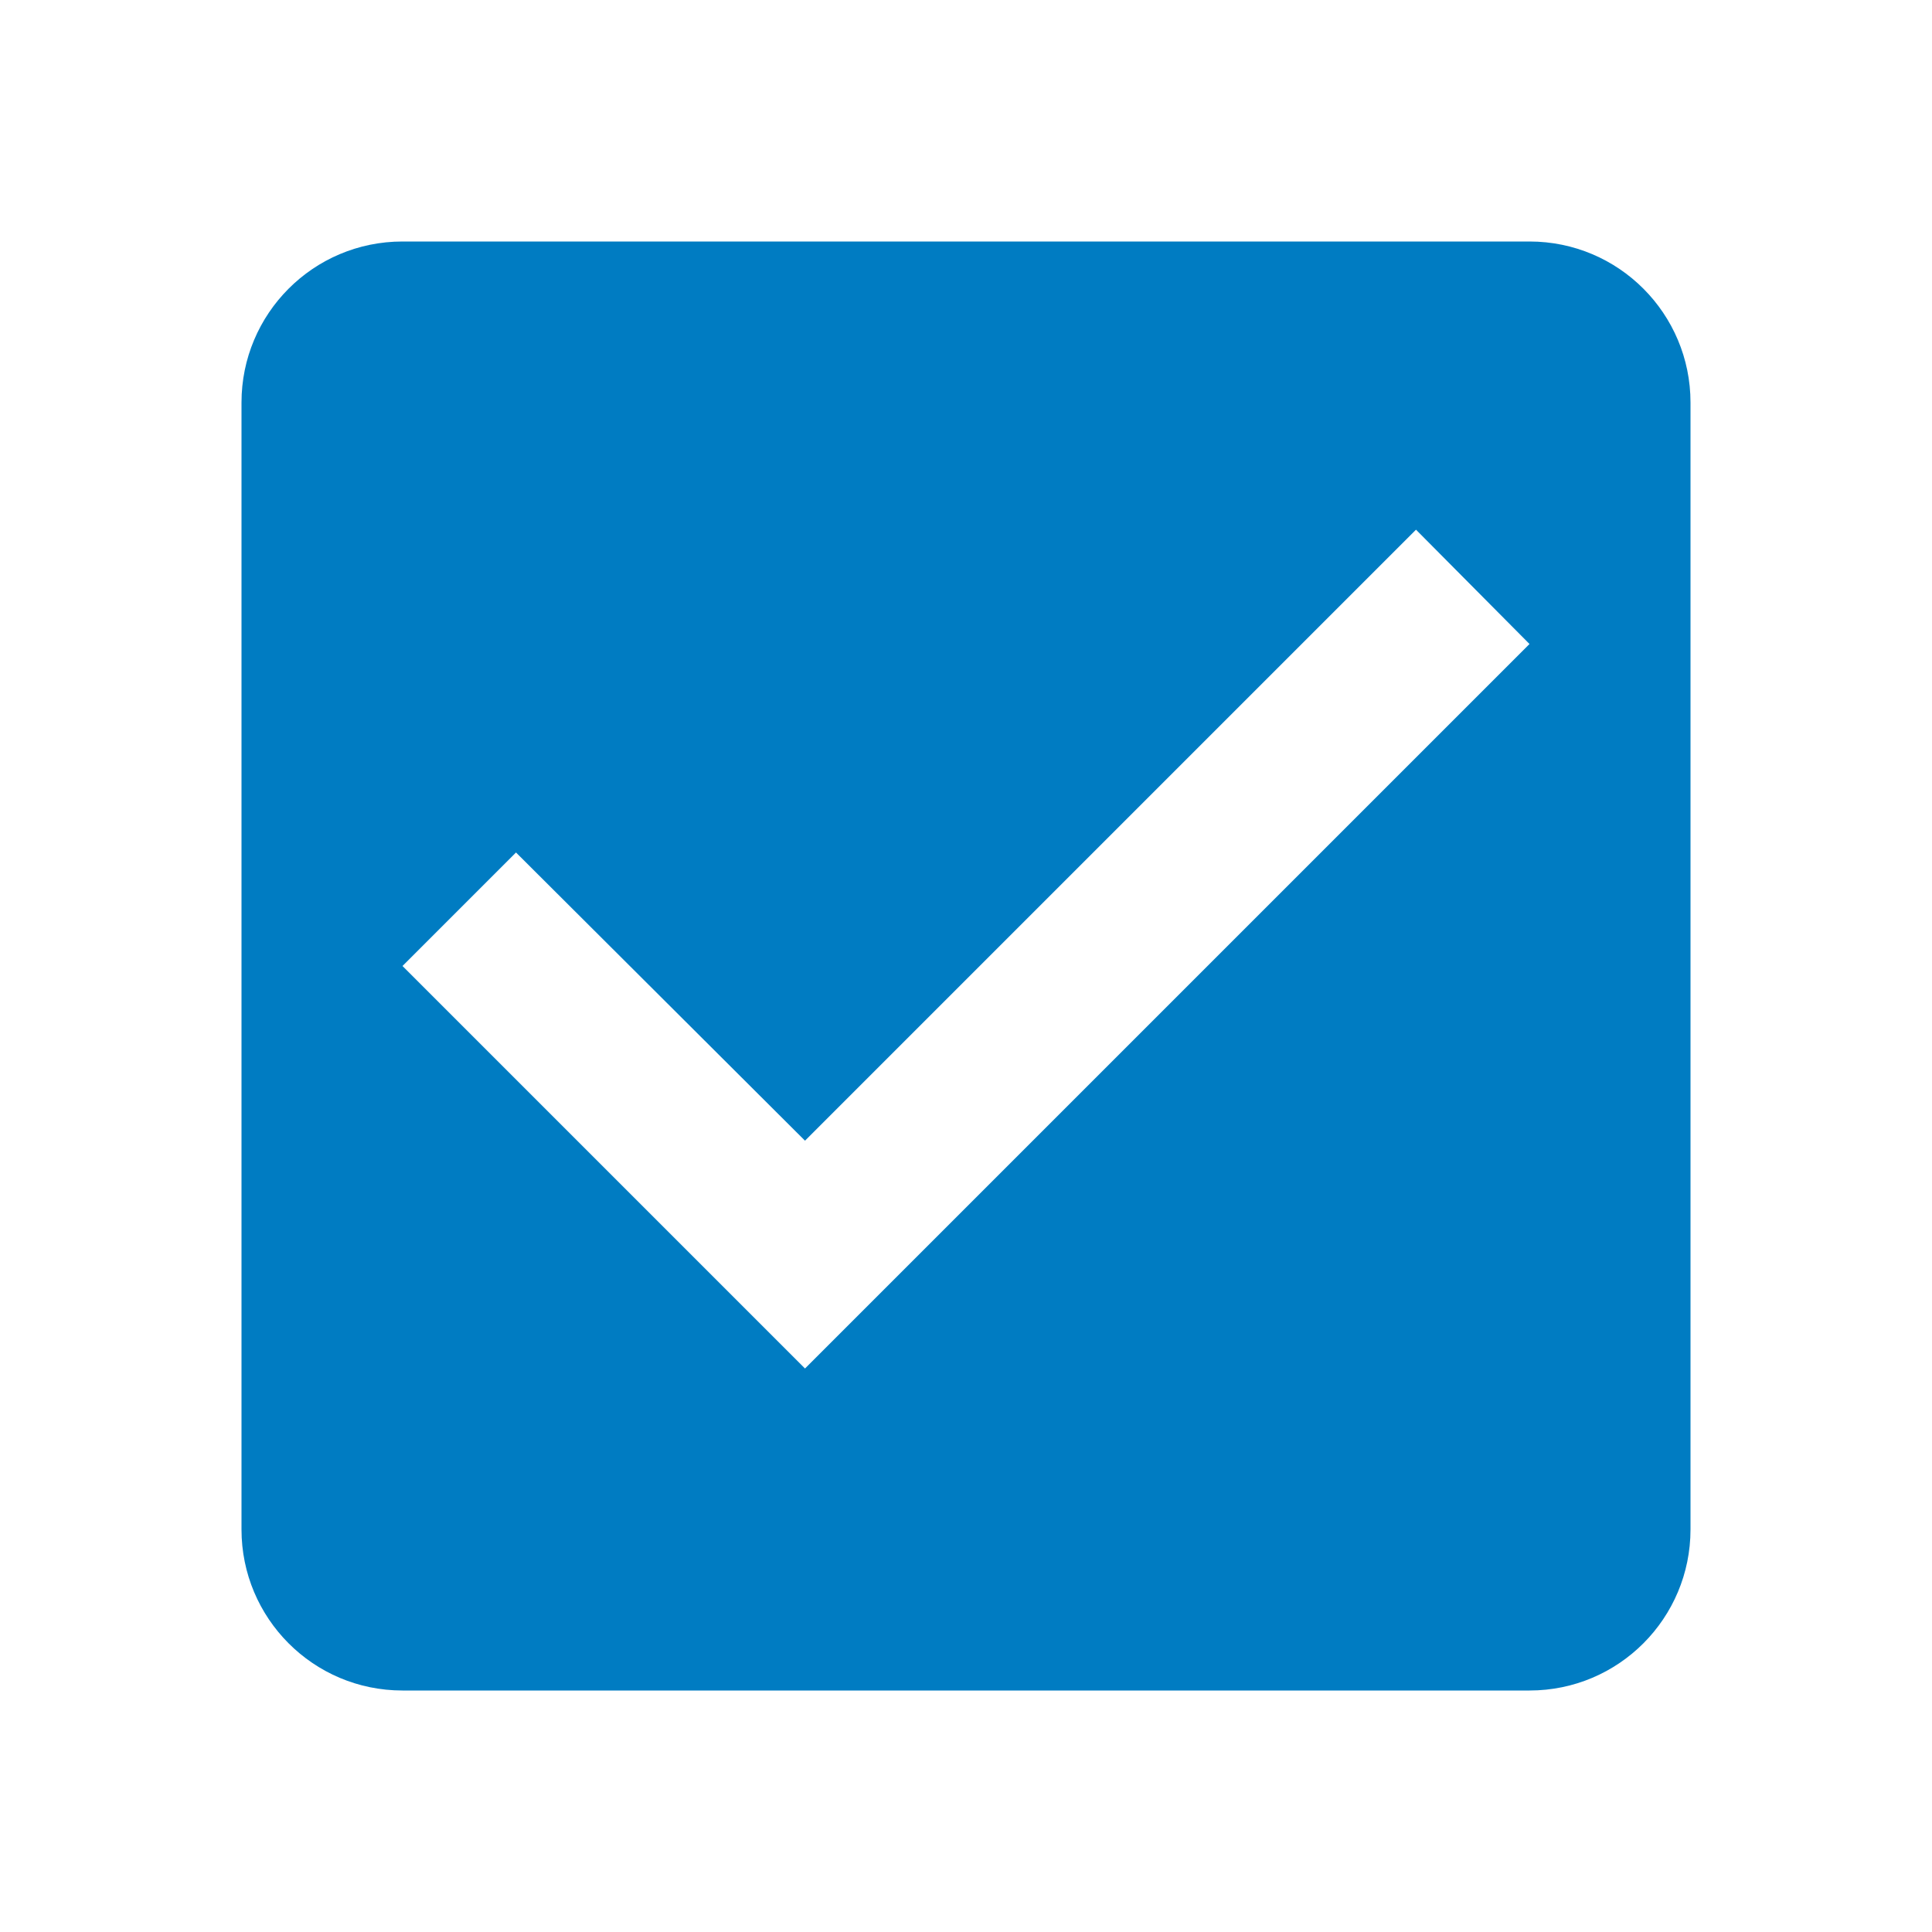
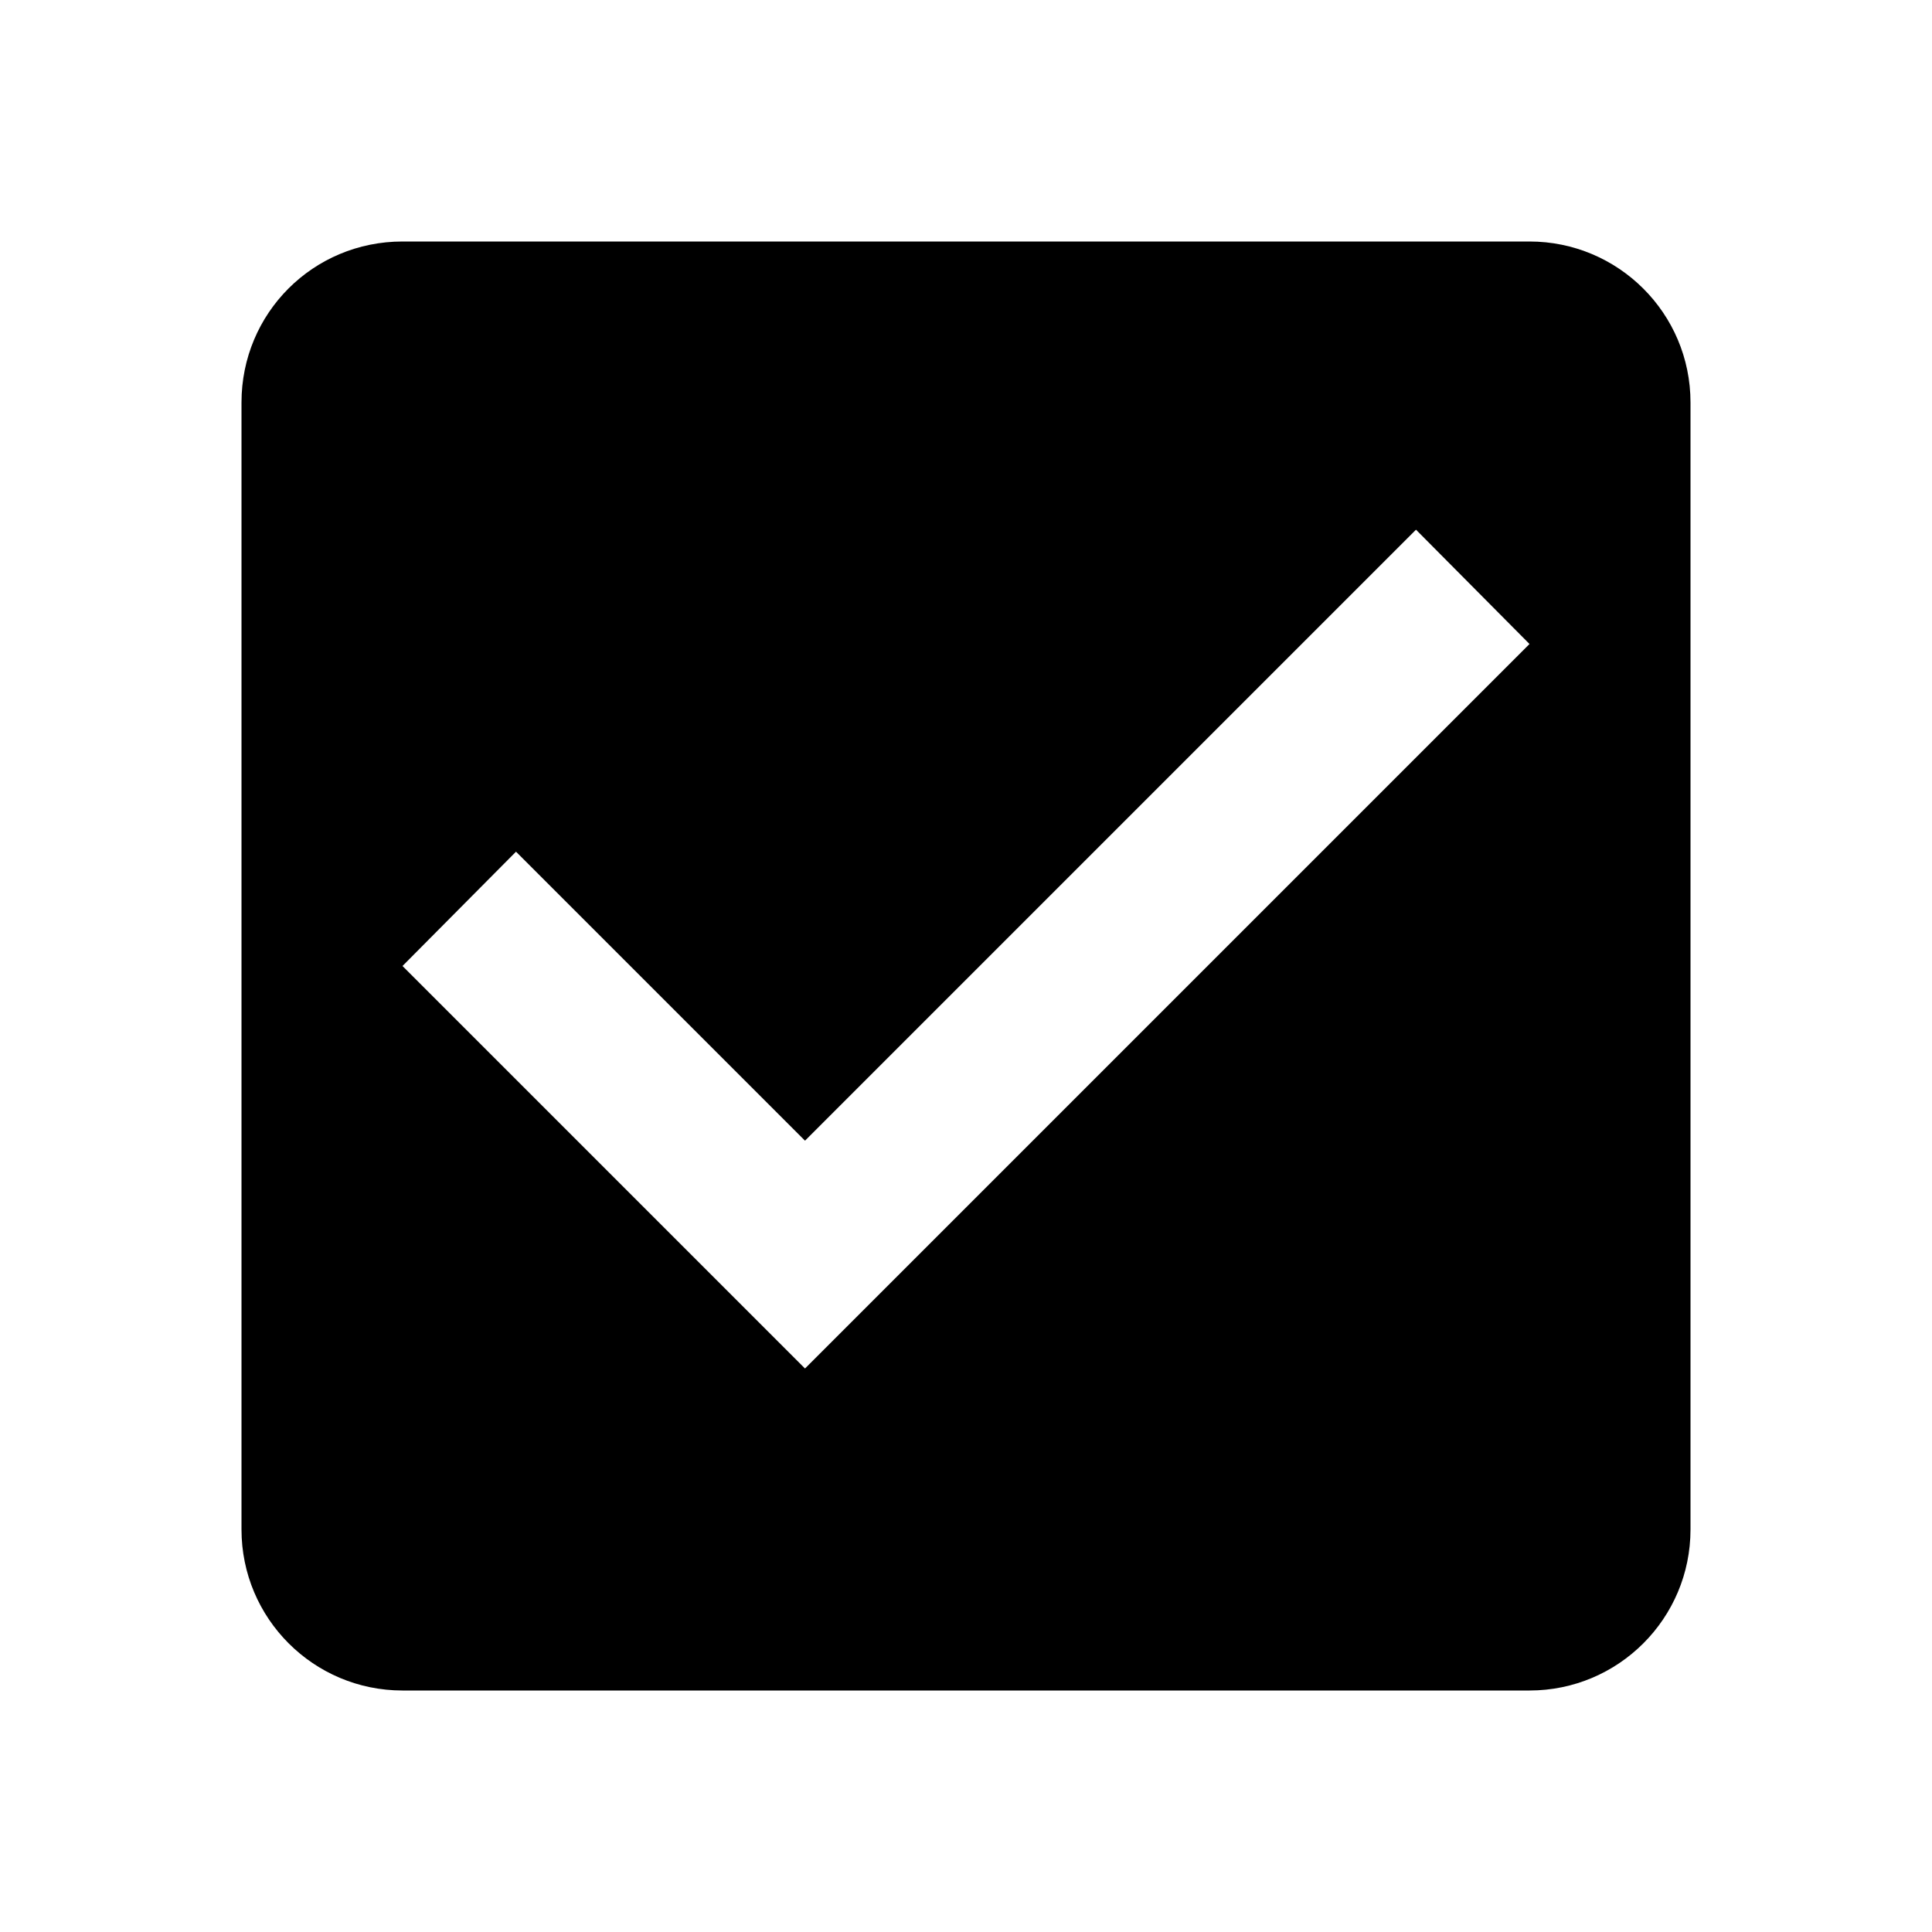
- <svg xmlns="http://www.w3.org/2000/svg" fill="#000000" height="24" viewBox="0 0 24 24" width="24" id="svg2" version="1.1">
-   <defs id="defs10" />
-   <path d="M0 0h24v24H0z" fill="none" id="path4" />
-   <path d="M19 3H5c-1.11 0-2 .9-2 2v14c0 1.1.89 2 2 2h14c1.11 0 2-.9 2-2V5c0-1.1-.89-2-2-2zm-9 14l-5-5 1.41-1.41L10 14.17l7.59-7.59L19 8l-9 9z" id="path6" style="fill:#007cc2;fill-opacity:1" />
+ <svg xmlns="http://www.w3.org/2000/svg" version="1.1" width="24" height="24" viewBox="0 0 24 24">
+   <path d="M10,17L5,12L6.41,10.58L10,14.17L17.59,6.58L19,8M19,3H5C3.89,3 3,3.89 3,5V19A2,2 0 0,0 5,21H19A2,2 0 0,0 21,19V5C21,3.89 20.1,3 19,3Z" />
</svg>
